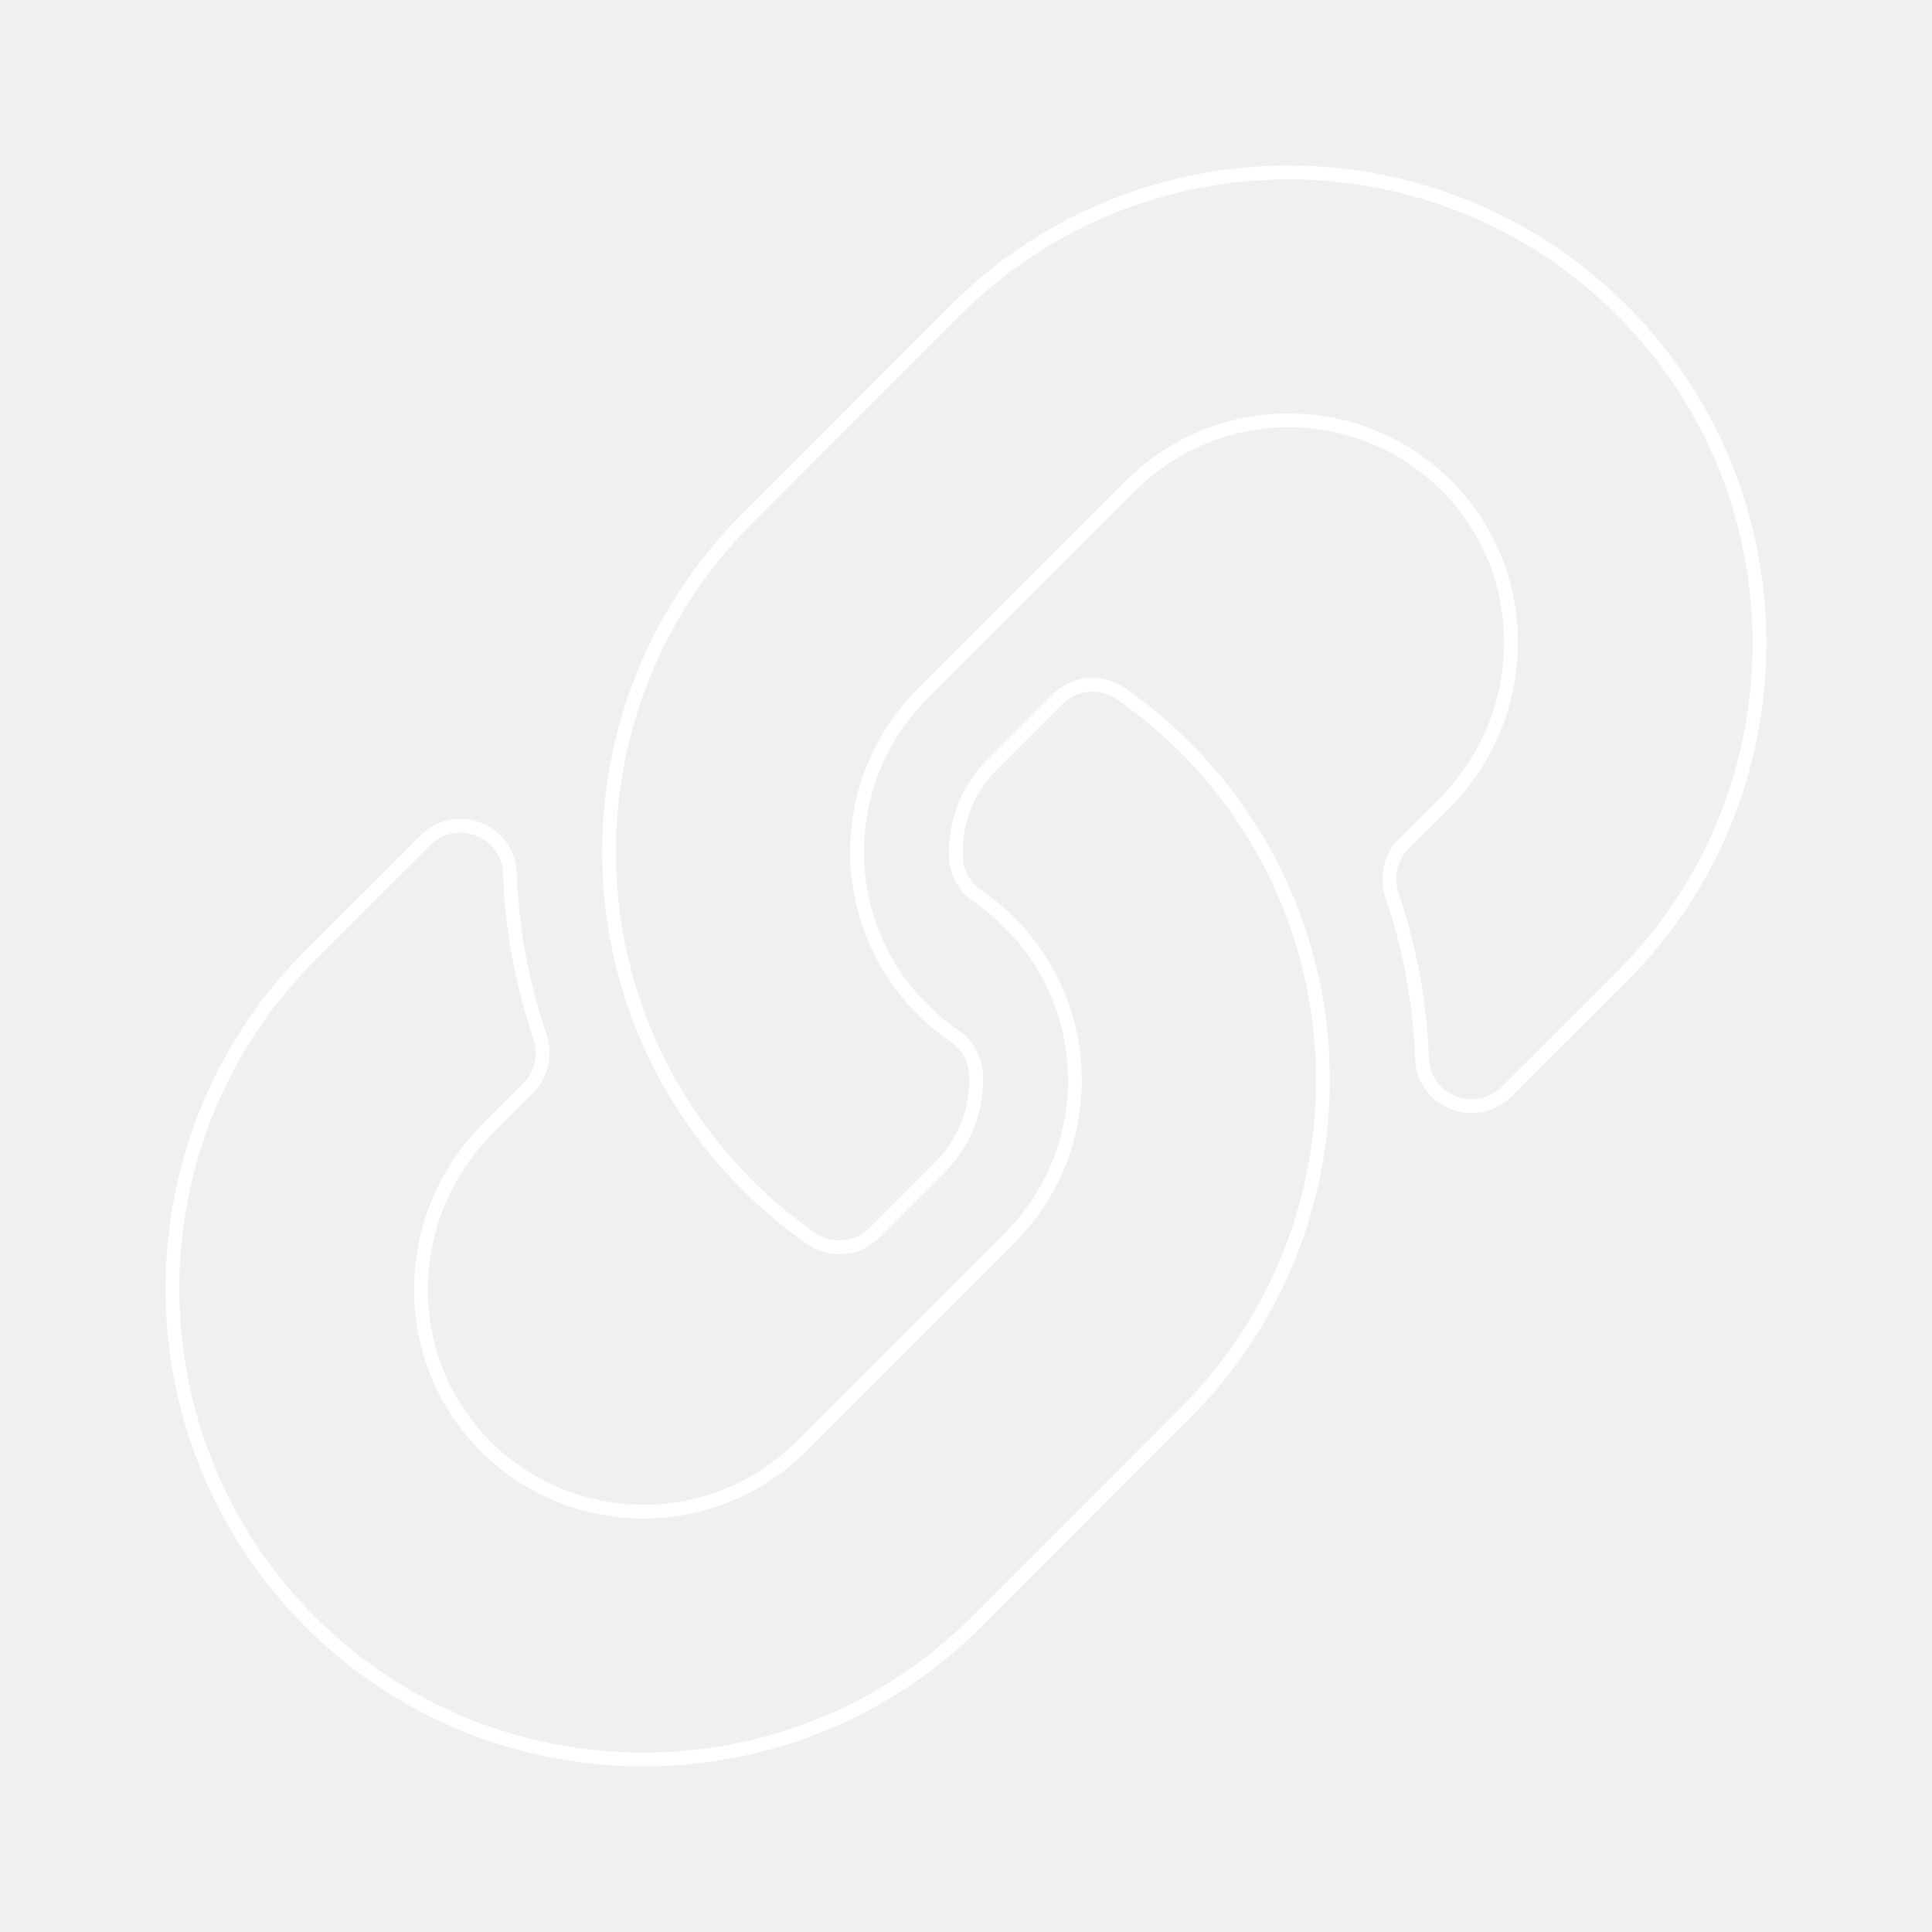
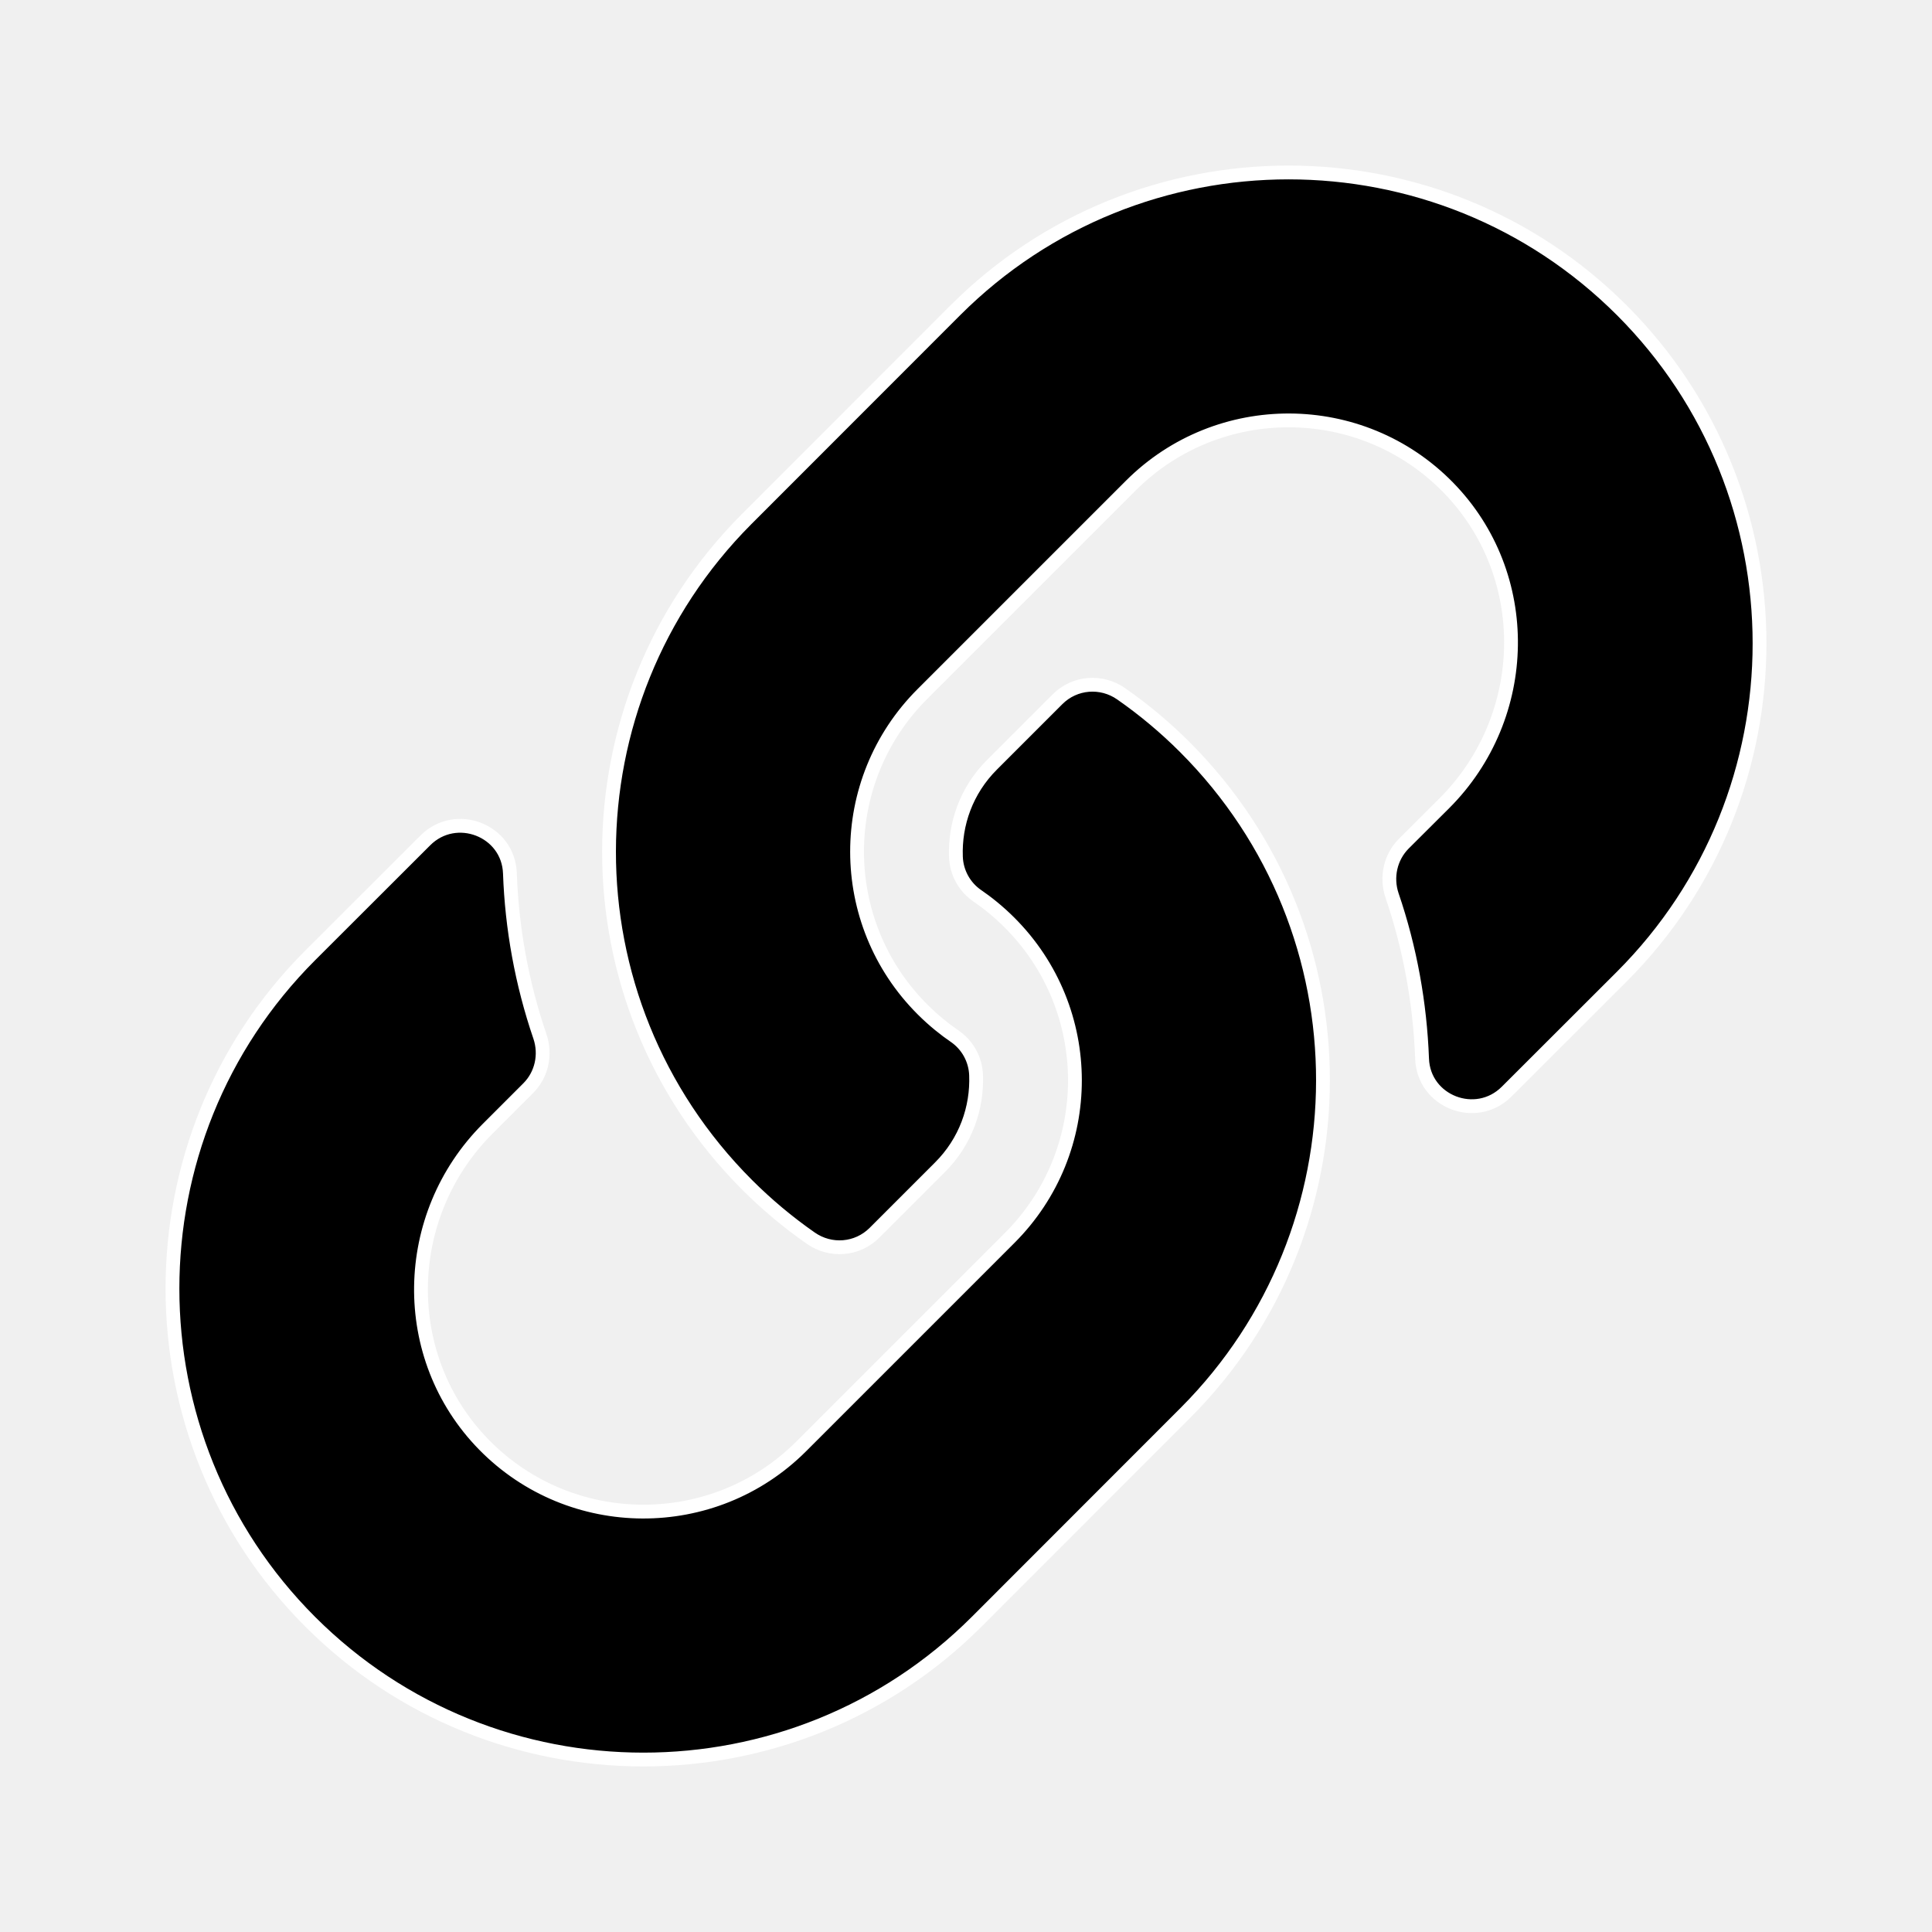
<svg xmlns="http://www.w3.org/2000/svg" width="14px" height="14px" viewBox="0 0 14 14" version="1.1">
-   <g id="Icons" stroke="none" stroke-width="1" fill="none" fill-rule="evenodd">
+   <g id="Icons" stroke="none" stroke-width="1" fill-rule="evenodd">
    <g id="Icons-/-Small-/-IconBrowserSmall" stroke="#FFFFFF" stroke-width="0.1">
      <path d="M8.586,5.414 C9.928,6.757 9.91,8.911 8.594,10.234 C8.592,10.237 8.589,10.24 8.586,10.242 L7.077,11.752 C5.745,13.083 3.579,13.083 2.248,11.752 C0.917,10.421 0.917,8.254 2.248,6.923 L3.082,6.09 C3.303,5.869 3.684,6.016 3.695,6.328 C3.709,6.726 3.781,7.126 3.913,7.512 C3.957,7.643 3.925,7.788 3.828,7.885 L3.534,8.179 C2.904,8.809 2.884,9.834 3.508,10.47 C4.137,11.111 5.172,11.115 5.806,10.481 L7.315,8.972 C7.949,8.339 7.946,7.315 7.315,6.685 C7.232,6.602 7.149,6.537 7.083,6.492 C6.989,6.428 6.931,6.323 6.927,6.209 C6.918,5.972 7.002,5.727 7.19,5.54 L7.663,5.067 C7.787,4.943 7.981,4.927 8.125,5.028 C8.29,5.143 8.444,5.272 8.586,5.414 Z M11.752,2.248 C10.42,0.917 8.255,0.917 6.923,2.248 L5.414,3.758 C5.411,3.76 5.408,3.763 5.406,3.766 C4.09,5.089 4.072,7.243 5.414,8.586 C5.556,8.728 5.71,8.857 5.875,8.972 C6.019,9.073 6.213,9.057 6.337,8.933 L6.81,8.46 C6.998,8.273 7.082,8.028 7.073,7.791 C7.069,7.677 7.011,7.572 6.917,7.508 C6.851,7.463 6.768,7.398 6.685,7.315 C6.054,6.685 6.051,5.661 6.685,5.028 L8.194,3.519 C8.828,2.885 9.863,2.889 10.492,3.53 C11.116,4.166 11.096,5.191 10.466,5.821 L10.172,6.114 C10.075,6.212 10.043,6.357 10.087,6.488 C10.219,6.874 10.29,7.274 10.305,7.672 C10.316,7.984 10.697,8.131 10.918,7.91 L11.752,7.077 C13.083,5.746 13.083,3.579 11.752,2.248 L11.752,2.248 Z" id="Shape" />
    </g>
  </g>
</svg>
